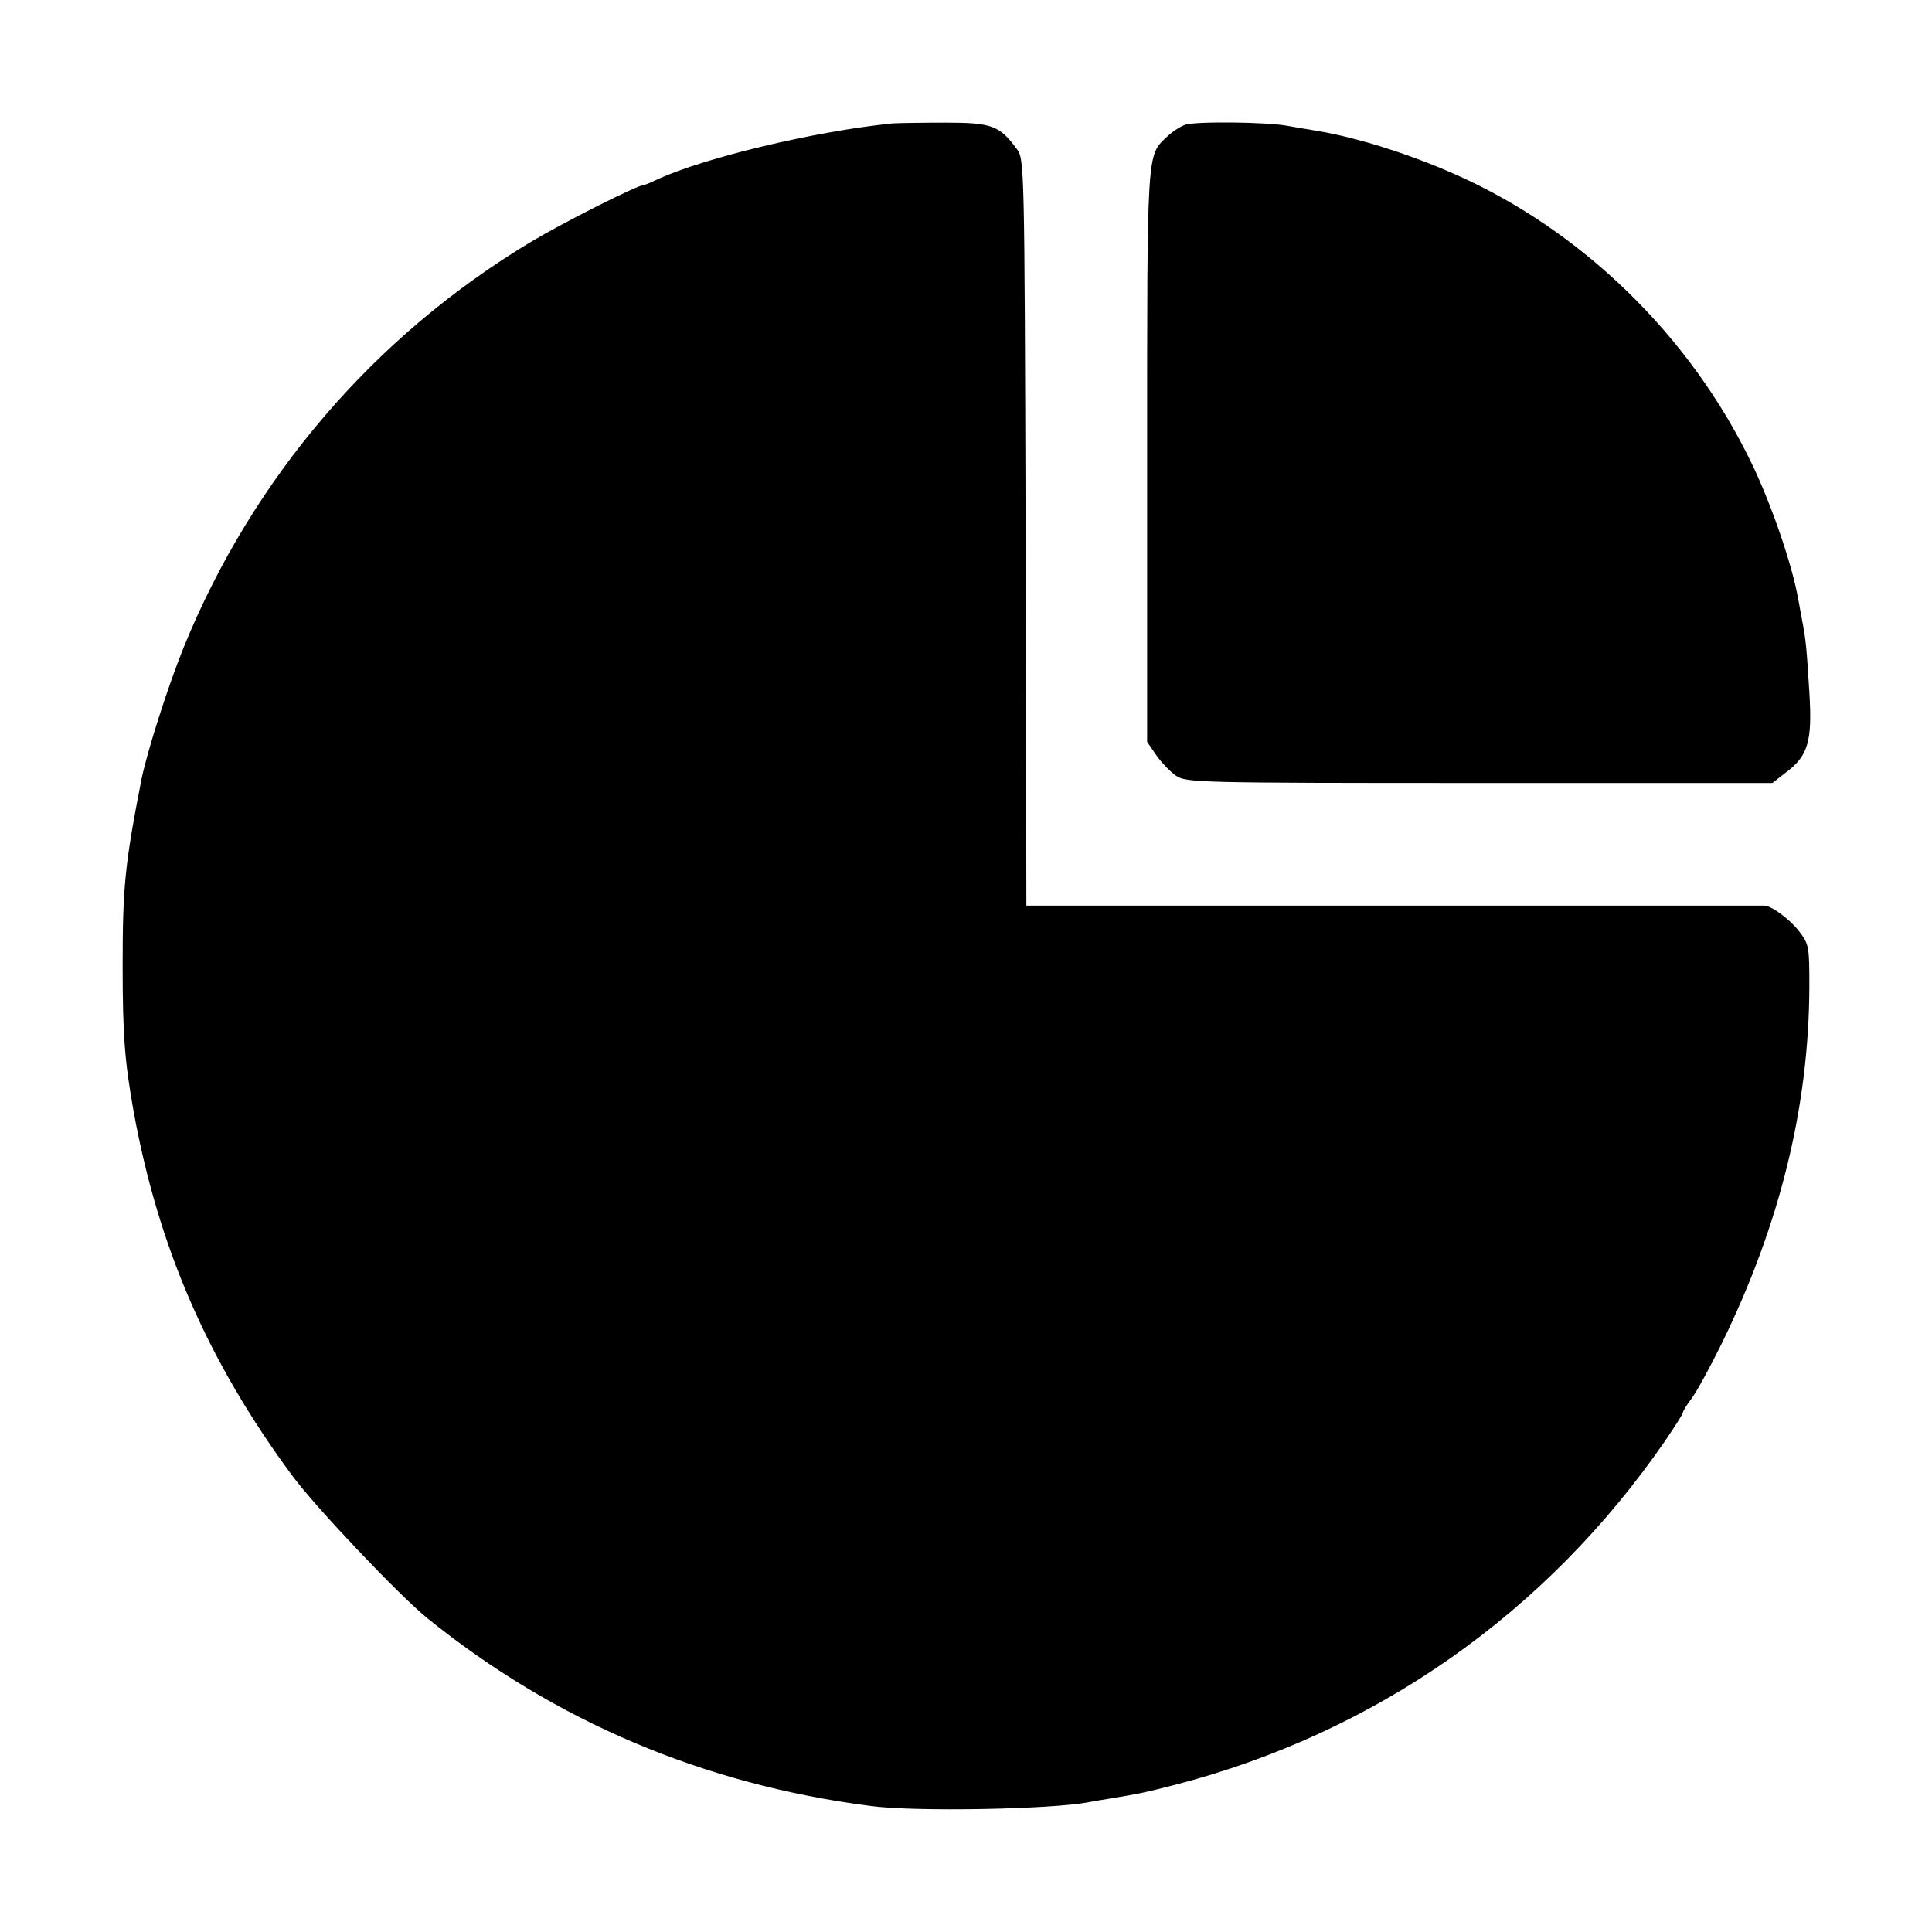
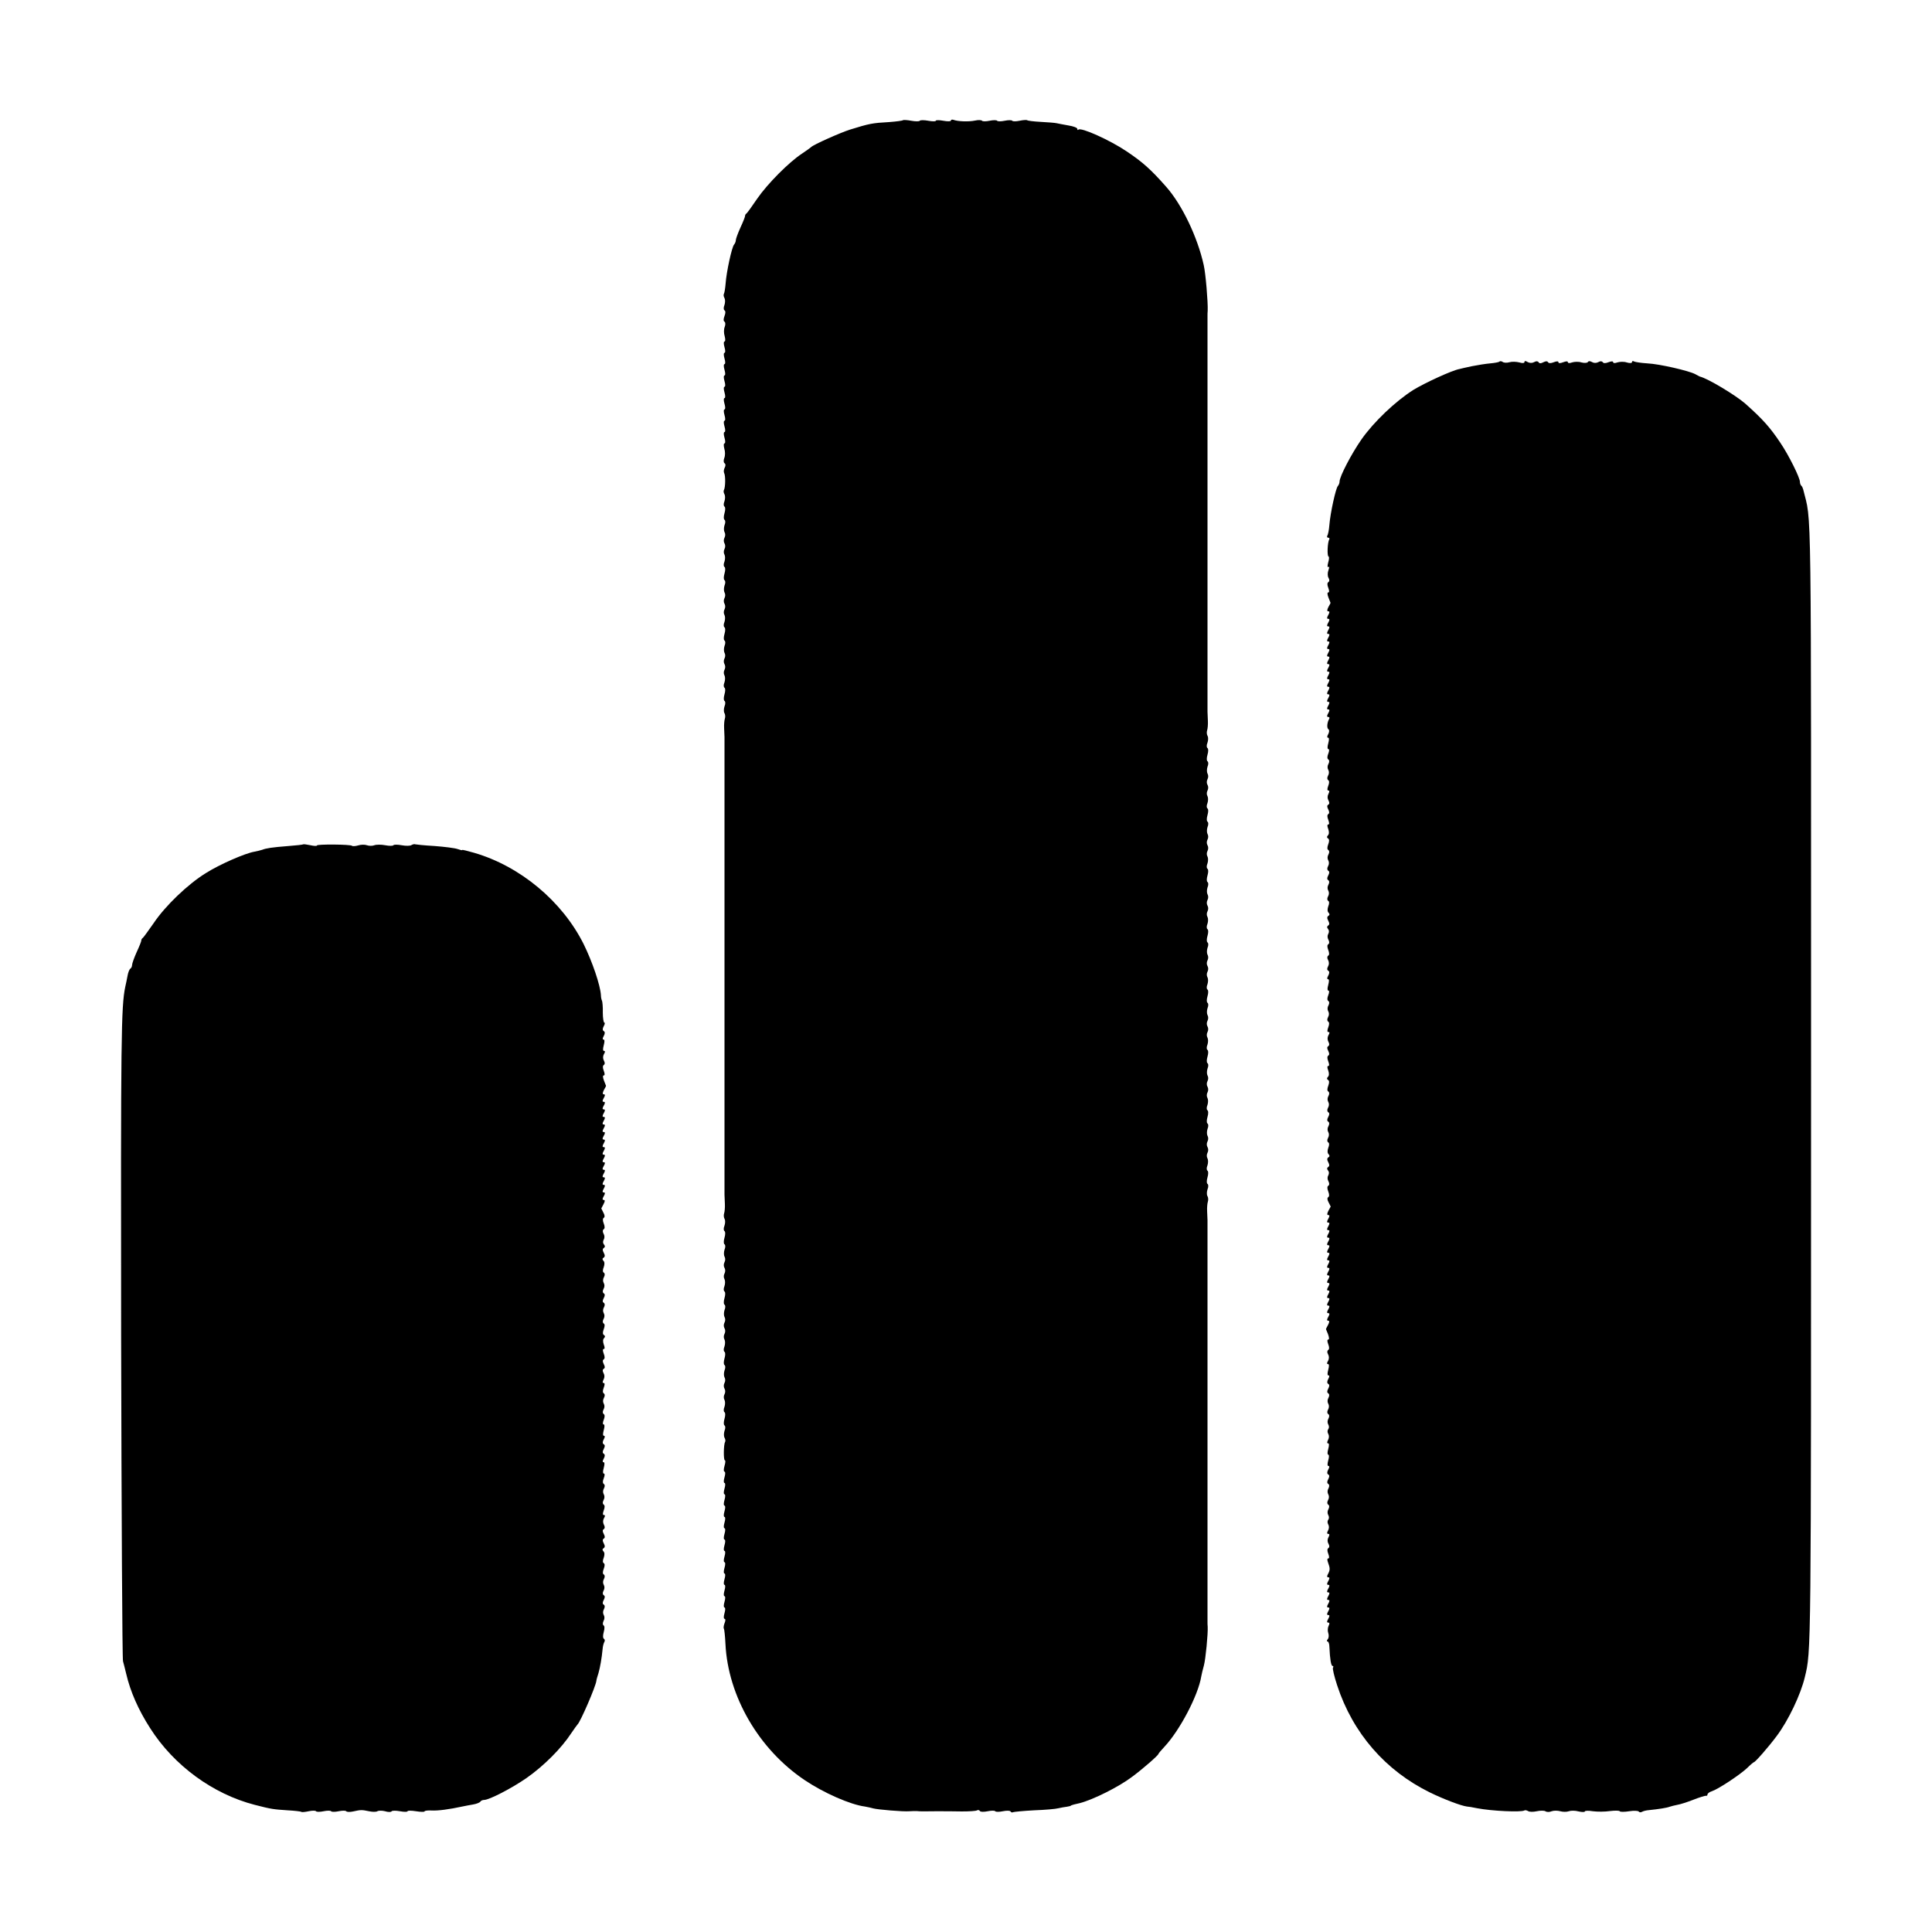
- <svg xmlns="http://www.w3.org/2000/svg" version="1.0" width="512pt" height="512pt" viewBox="0 0 512 512" preserveAspectRatio="xMidYMid meet">
-   <g transform="translate(0,512) scale(0.1,-0.1)" fill="#000000" stroke="none">
-     <path d="M2365 4793 c-207 -21 -498 -91 -622 -148 -17 -8 -33 -15 -36 -15 -17 0 -213 -99 -300 -151 -416 -250 -737 -625 -920 -1074 -41 -101 -97 -276 -112 -350 -44 -225 -50 -285 -50 -495 0 -186 6 -256 29 -385 66 -362 197 -663 420 -965 62 -84 282 -316 358 -378 339 -274 733 -441 1175 -498 117 -16 482 -9 578 10 11 2 40 7 65 11 71 12 78 13 164 35 532 138 984 455 1299 912 26 38 47 71 47 75 0 3 10 20 23 37 13 17 49 83 80 146 154 315 231 627 232 946 0 106 -1 112 -28 147 -24 31 -74 68 -92 67 -3 0 -444 0 -980 0 l-975 0 -2 989 c-3 982 -3 990 -24 1017 -45 61 -66 69 -187 69 -62 0 -125 -1 -142 -2z" />
-     <path d="M3140 4789 c-14 -5 -36 -20 -48 -32 -53 -50 -52 -32 -52 -847 l0 -756 24 -35 c14 -20 37 -44 53 -55 27 -18 56 -19 804 -19 l776 0 36 28 c59 44 70 83 62 212 -7 114 -9 139 -19 190 -3 17 -8 44 -11 60 -16 89 -70 247 -122 355 -164 342 -456 625 -798 773 -125 54 -258 95 -365 112 -25 4 -54 9 -65 11 -53 11 -252 13 -275 3z" />
+ <svg xmlns="http://www.w3.org/2000/svg" version="1.0" width="1024pt" height="1024pt" viewBox="0 0 1024 1024" preserveAspectRatio="xMidYMid meet">
+   <g transform="translate(0,1024) scale(0.1,-0.1)" fill="#000000" stroke="none">
+     <path d="M4786 9603 c-3 -3 -35 -7 -73 -10 -90 -5 -105 -8 -208 -40 -51 -16 -196 -81 -205 -92 -3 -3 -25 -19 -49 -35 -69 -45 -183 -160 -237 -238 -27 -40 -53 -76 -57 -79 -5 -3 -8 -9 -8 -13 1 -3 -10 -31 -24 -61 -14 -31 -25 -61 -25 -68 0 -7 -4 -17 -9 -23 -12 -12 -41 -147 -45 -206 -2 -25 -6 -50 -9 -55 -3 -5 -2 -15 3 -23 4 -7 4 -24 0 -36 -6 -14 -5 -26 0 -29 6 -3 6 -15 0 -30 -6 -15 -6 -27 0 -30 5 -3 6 -15 1 -28 -5 -12 -5 -34 0 -49 4 -16 4 -28 -1 -28 -5 0 -5 -13 0 -30 5 -17 5 -30 0 -30 -5 0 -5 -13 0 -30 5 -17 5 -30 0 -30 -5 0 -5 -13 0 -30 5 -17 5 -30 0 -30 -5 0 -5 -13 0 -30 5 -17 5 -30 0 -30 -5 0 -5 -13 0 -30 5 -17 5 -30 0 -30 -5 0 -5 -13 0 -30 5 -17 5 -30 0 -30 -5 0 -5 -13 0 -30 5 -17 5 -30 0 -30 -5 0 -5 -13 0 -30 5 -17 5 -30 0 -30 -5 0 -5 -13 0 -30 5 -17 5 -30 0 -30 -5 0 -5 -12 -1 -28 5 -15 5 -37 0 -49 -5 -13 -4 -25 1 -28 6 -4 7 -13 1 -24 -5 -9 -6 -22 -3 -28 8 -13 7 -77 -1 -90 -3 -5 -2 -15 3 -23 4 -7 4 -24 0 -36 -6 -14 -5 -26 0 -29 5 -3 5 -18 0 -35 -5 -17 -5 -32 0 -35 5 -3 6 -15 0 -29 -4 -12 -4 -29 0 -36 5 -8 5 -21 0 -30 -5 -9 -5 -22 0 -30 5 -8 5 -21 0 -30 -5 -9 -5 -22 0 -30 4 -7 4 -24 0 -36 -6 -14 -5 -26 0 -29 5 -3 5 -18 0 -35 -5 -17 -5 -32 0 -35 5 -3 6 -15 0 -29 -4 -12 -4 -29 0 -36 5 -8 5 -21 0 -30 -5 -9 -5 -22 0 -30 5 -8 5 -21 0 -30 -5 -9 -5 -22 0 -30 4 -7 4 -24 0 -36 -6 -14 -5 -26 0 -29 5 -3 5 -18 0 -35 -5 -17 -5 -32 0 -35 5 -3 6 -15 0 -29 -4 -12 -4 -29 0 -36 5 -8 5 -21 0 -30 -5 -9 -5 -22 0 -30 5 -8 5 -21 0 -30 -5 -9 -5 -22 0 -30 4 -7 4 -24 0 -36 -6 -14 -5 -26 0 -29 5 -3 5 -18 0 -35 -5 -17 -5 -32 0 -35 5 -3 6 -15 0 -29 -4 -12 -5 -29 0 -36 4 -7 5 -20 2 -29 -3 -9 -5 -31 -4 -51 1 -19 2 -41 2 -47 0 -7 0 -20 0 -28 0 -8 0 -22 0 -30 0 -8 0 -22 0 -30 0 -8 0 -22 0 -30 0 -8 0 -22 0 -30 0 -8 0 -22 0 -30 0 -8 0 -22 0 -30 0 -8 0 -22 0 -30 0 -8 0 -22 0 -30 0 -8 0 -22 0 -30 0 -8 0 -22 0 -30 0 -8 0 -22 0 -30 0 -8 0 -22 0 -30 0 -8 0 -22 0 -30 0 -8 0 -22 0 -30 0 -8 0 -22 0 -30 0 -8 0 -22 0 -30 0 -8 0 -22 0 -30 0 -8 0 -22 0 -30 0 -8 0 -22 0 -30 0 -8 0 -22 0 -30 0 -8 0 -22 0 -30 0 -8 0 -22 0 -30 0 -8 0 -22 0 -30 0 -8 0 -22 0 -30 0 -8 0 -22 0 -30 0 -8 0 -22 0 -30 0 -8 0 -22 0 -30 0 -8 0 -22 0 -30 0 -8 0 -22 0 -30 0 -8 0 -22 0 -30 0 -8 0 -22 0 -30 0 -8 0 -22 0 -30 0 -8 0 -22 0 -30 0 -8 0 -22 0 -30 0 -8 0 -22 0 -30 0 -8 0 -22 0 -30 0 -8 0 -22 0 -30 0 -8 0 -22 0 -30 0 -8 0 -22 0 -30 0 -8 0 -22 0 -30 0 -8 0 -22 0 -30 0 -8 0 -22 0 -30 0 -8 0 -22 0 -30 0 -8 0 -22 0 -30 0 -8 0 -22 0 -30 0 -8 0 -22 0 -30 0 -8 0 -22 0 -30 0 -8 0 -22 0 -30 0 -8 0 -22 0 -30 0 -8 0 -22 0 -30 0 -8 0 -22 0 -30 0 -8 0 -22 0 -30 0 -8 0 -22 0 -30 0 -8 0 -22 0 -30 0 -8 0 -22 0 -30 0 -8 0 -22 0 -30 0 -8 0 -22 0 -30 0 -8 0 -22 0 -30 0 -8 0 -22 0 -30 0 -8 0 -22 0 -30 0 -8 0 -22 0 -30 0 -8 0 -22 0 -30 0 -8 0 -22 0 -30 0 -8 0 -22 0 -30 0 -8 0 -22 0 -30 0 -8 0 -22 0 -30 0 -8 0 -22 0 -30 0 -8 0 -22 0 -30 0 -8 0 -22 0 -30 0 -8 0 -22 0 -30 0 -8 0 -22 0 -30 0 -8 0 -22 0 -30 0 -8 0 -22 0 -30 0 -8 0 -22 0 -30 0 -8 0 -22 0 -30 0 -8 0 -22 0 -30 0 -8 0 -22 0 -30 0 -8 0 -22 0 -30 0 -8 0 -22 0 -30 0 -8 0 -21 0 -27 0 -7 1 -29 2 -48 1 -20 -1 -42 -4 -51 -3 -9 -2 -22 2 -29 5 -7 4 -24 0 -36 -6 -14 -5 -26 0 -29 5 -3 5 -18 0 -35 -5 -17 -5 -32 0 -35 5 -3 6 -15 0 -29 -4 -12 -4 -29 0 -36 5 -8 5 -21 0 -30 -5 -9 -5 -22 0 -30 5 -8 5 -21 0 -30 -5 -9 -5 -22 0 -30 4 -7 4 -24 0 -36 -6 -14 -5 -26 0 -29 5 -3 5 -18 0 -35 -5 -17 -5 -32 0 -35 5 -3 6 -15 0 -29 -4 -12 -4 -29 0 -36 5 -8 5 -21 0 -30 -5 -9 -5 -22 0 -30 5 -8 5 -21 0 -30 -5 -9 -5 -22 0 -30 4 -7 4 -24 0 -36 -6 -14 -5 -26 0 -29 5 -3 5 -18 0 -35 -5 -17 -5 -32 0 -35 5 -3 6 -15 0 -29 -4 -12 -4 -29 0 -36 5 -8 5 -21 0 -30 -5 -9 -5 -22 0 -30 5 -8 5 -21 0 -30 -5 -9 -5 -22 0 -30 4 -7 4 -24 0 -36 -6 -14 -5 -26 0 -29 5 -3 5 -18 0 -35 -5 -17 -5 -32 0 -35 5 -3 6 -15 0 -29 -4 -12 -4 -29 0 -36 5 -8 6 -18 3 -23 -8 -13 -9 -97 -1 -97 4 0 3 -13 -2 -30 -5 -17 -5 -30 0 -30 5 0 5 -13 0 -30 -5 -17 -5 -30 0 -30 5 0 5 -13 0 -30 -5 -17 -5 -30 0 -30 5 0 5 -13 0 -30 -5 -17 -5 -30 0 -30 5 0 5 -13 0 -30 -5 -17 -5 -30 0 -30 5 0 5 -13 0 -30 -5 -17 -5 -30 0 -30 5 0 5 -13 0 -30 -5 -17 -5 -30 0 -30 5 0 5 -13 0 -30 -5 -17 -5 -30 0 -30 5 0 5 -13 0 -30 -5 -17 -5 -30 0 -30 5 0 5 -13 0 -30 -5 -17 -5 -30 0 -30 5 0 5 -13 0 -30 -5 -17 -5 -30 0 -30 5 0 5 -13 0 -30 -5 -17 -5 -30 0 -30 5 0 5 -13 0 -30 -5 -17 -5 -30 0 -30 5 0 5 -13 0 -30 -5 -18 -5 -30 0 -30 6 0 6 -10 0 -24 -5 -13 -6 -26 -3 -29 2 -3 6 -38 8 -79 13 -278 177 -560 420 -723 101 -68 242 -130 319 -140 15 -3 36 -7 45 -10 21 -6 158 -18 191 -15 14 1 31 1 38 1 20 -2 34 -2 102 -1 36 0 98 0 138 -1 39 0 76 2 81 6 5 3 12 1 15 -4 3 -5 21 -5 41 -1 19 4 37 4 40 0 3 -4 21 -4 40 0 20 4 38 4 41 -1 3 -5 9 -7 13 -4 5 2 55 7 112 10 57 2 115 7 129 11 14 3 34 7 45 8 11 2 20 4 20 5 0 2 8 4 18 7 9 2 23 5 30 7 70 18 207 86 278 140 58 43 139 114 139 121 0 2 14 19 31 37 82 87 180 274 196 374 2 11 8 37 14 58 9 33 22 167 20 205 -1 6 -1 19 -1 27 0 8 0 22 0 30 0 8 0 22 0 30 0 8 0 22 0 30 0 8 0 22 0 30 0 8 0 22 0 30 0 8 0 22 0 30 0 8 0 22 0 30 0 8 0 22 0 30 0 8 0 22 0 30 0 8 0 22 0 30 0 8 0 22 0 30 0 8 0 22 0 30 0 8 0 22 0 30 0 8 0 22 0 30 0 8 0 22 0 30 0 8 0 22 0 30 0 8 0 22 0 30 0 8 0 22 0 30 0 8 0 22 0 30 0 8 0 22 0 30 0 8 0 22 0 30 0 8 0 22 0 30 0 8 0 22 0 30 0 8 0 22 0 30 0 8 0 22 0 30 0 8 0 22 0 30 0 8 0 22 0 30 0 8 0 22 0 30 0 8 0 22 0 30 0 8 0 22 0 30 0 8 0 22 0 30 0 8 0 22 0 30 0 8 0 22 0 30 0 8 0 22 0 30 0 8 0 22 0 30 0 8 0 22 0 30 0 8 0 22 0 30 0 8 0 22 0 30 0 8 0 22 0 30 0 8 0 22 0 30 0 8 0 22 0 30 0 8 0 22 0 30 0 8 0 22 0 30 0 8 0 22 0 30 0 8 0 22 0 30 0 8 0 22 0 30 0 8 0 22 0 30 0 8 0 22 0 30 0 8 0 22 0 30 0 8 0 22 0 30 0 8 0 22 0 30 0 8 0 22 0 30 0 8 0 22 0 30 0 8 0 22 0 30 0 8 0 22 0 30 0 8 0 22 0 30 0 8 0 22 0 30 0 8 0 22 0 30 0 8 0 22 0 30 0 8 0 22 0 30 0 8 0 22 0 30 0 8 0 22 0 30 0 8 0 22 0 30 0 8 0 22 0 30 0 8 0 22 0 30 0 8 0 22 0 30 0 8 0 22 0 30 0 8 0 22 0 30 0 8 0 22 0 30 0 8 0 22 0 30 0 8 0 21 0 28 0 6 -1 28 -2 47 -1 20 1 42 4 51 3 9 2 22 -2 29 -5 7 -4 24 0 36 6 14 5 26 0 29 -5 3 -5 18 0 35 5 17 5 32 0 35 -5 3 -6 15 0 29 4 12 4 29 0 36 -5 8 -5 21 0 30 5 9 5 22 0 30 -5 8 -5 21 0 30 5 9 5 22 0 30 -4 7 -4 24 0 36 6 14 5 26 0 29 -5 3 -5 18 0 35 5 17 5 32 0 35 -5 3 -6 15 0 29 4 12 4 29 0 36 -5 8 -5 21 0 30 5 9 5 22 0 30 -5 8 -5 21 0 30 5 9 5 22 0 30 -4 7 -4 24 0 36 6 14 5 26 0 29 -5 3 -5 18 0 35 5 17 5 32 0 35 -5 3 -6 15 0 29 4 12 4 29 0 36 -5 8 -5 21 0 30 5 9 5 22 0 30 -5 8 -5 21 0 30 5 9 5 22 0 30 -4 7 -4 24 0 36 6 14 5 26 0 29 -5 3 -5 18 0 35 5 17 5 32 0 35 -5 3 -6 15 0 29 4 12 4 29 0 36 -5 8 -5 21 0 30 5 9 5 22 0 30 -5 8 -5 21 0 30 5 9 5 22 0 30 -4 7 -4 24 0 36 6 14 5 26 0 29 -5 3 -5 18 0 35 5 17 5 32 0 35 -5 3 -6 15 0 29 4 12 4 29 0 36 -5 8 -5 21 0 30 5 9 5 22 0 30 -5 8 -5 21 0 30 5 9 5 22 0 30 -4 7 -4 24 0 36 6 14 5 26 0 29 -5 3 -5 18 0 35 5 17 5 32 0 35 -5 3 -6 15 0 29 4 12 4 29 0 36 -5 8 -5 21 0 30 5 9 5 22 0 30 -5 8 -5 21 0 30 5 9 5 22 0 30 -4 7 -4 24 0 36 6 14 5 26 0 29 -5 3 -5 18 0 35 5 17 5 32 0 35 -5 3 -6 15 0 29 4 12 4 29 0 36 -5 8 -5 21 0 30 5 9 5 22 0 30 -5 8 -5 21 0 30 5 9 5 22 0 30 -4 7 -4 24 0 36 6 14 5 26 0 29 -5 3 -5 18 0 35 5 17 5 32 0 35 -5 3 -6 15 0 29 4 12 5 29 0 36 -4 7 -5 20 -2 29 3 9 5 31 4 51 -1 19 -2 41 -2 48 0 6 0 19 0 27 0 8 0 22 0 30 0 8 0 22 0 30 0 8 0 22 0 30 0 8 0 22 0 30 0 8 0 22 0 30 0 8 0 22 0 30 0 8 0 22 0 30 0 8 0 22 0 30 0 8 0 22 0 30 0 8 0 22 0 30 0 8 0 22 0 30 0 8 0 22 0 30 0 8 0 22 0 30 0 8 0 22 0 30 0 8 0 22 0 30 0 8 0 22 0 30 0 8 0 22 0 30 0 8 0 22 0 30 0 8 0 22 0 30 0 8 0 22 0 30 0 8 0 22 0 30 0 8 0 22 0 30 0 8 0 22 0 30 0 8 0 22 0 30 0 8 0 22 0 30 0 8 0 22 0 30 0 8 0 22 0 30 0 8 0 22 0 30 0 8 0 22 0 30 0 8 0 22 0 30 0 8 0 22 0 30 0 8 0 22 0 30 0 8 0 22 0 30 0 8 0 22 0 30 0 8 0 22 0 30 0 8 0 22 0 30 0 8 0 22 0 30 0 8 0 22 0 30 0 8 0 22 0 30 0 8 0 22 0 30 0 8 0 22 0 30 0 8 0 22 0 30 0 8 0 22 0 30 0 8 0 22 0 30 0 8 0 22 0 30 0 8 0 22 0 30 0 8 0 22 0 30 0 8 0 22 0 30 0 8 0 22 0 30 0 8 0 22 0 30 0 8 0 22 0 30 0 8 0 22 0 30 0 8 0 22 0 30 0 8 0 22 0 30 0 8 0 22 0 30 0 8 0 22 0 30 0 8 0 22 0 30 0 8 0 22 0 30 0 8 0 22 0 30 0 8 0 22 0 30 0 8 0 22 0 30 0 8 0 22 0 30 0 8 0 22 0 30 0 8 0 22 0 30 0 8 0 22 0 30 0 8 0 22 0 30 0 8 0 22 0 30 0 8 0 22 0 30 0 8 0 22 0 30 0 8 0 21 1 28 2 45 -11 200 -21 242 -33 149 -115 320 -199 415 -82 93 -125 131 -210 188 -89 60 -241 128 -255 115 -3 -4 -6 -2 -6 4 0 6 -21 14 -47 18 -27 5 -55 10 -63 12 -8 2 -46 5 -83 7 -38 2 -71 6 -73 9 -3 2 -21 1 -40 -3 -19 -4 -36 -4 -39 0 -3 4 -21 4 -40 0 -19 -4 -37 -4 -40 0 -3 4 -21 4 -40 0 -19 -4 -37 -4 -40 0 -3 4 -20 5 -37 1 -33 -7 -92 -5 -115 4 -7 2 -13 1 -13 -4 0 -5 -18 -5 -40 -1 -22 4 -40 4 -40 0 0 -4 -18 -4 -40 0 -22 4 -42 4 -45 0 -3 -4 -23 -4 -45 0 -21 4 -42 5 -44 3z" />
+     <path d="M7947 8323 c-4 -3 -26 -7 -49 -9 -23 -2 -67 -9 -97 -15 -31 -7 -61 -13 -66 -15 -39 -7 -182 -73 -243 -110 -95 -60 -210 -169 -276 -263 -53 -76 -116 -197 -116 -223 0 -8 -4 -18 -9 -24 -11 -11 -40 -143 -45 -206 -2 -26 -7 -52 -11 -57 -3 -6 -1 -11 5 -11 6 0 8 -4 5 -10 -9 -14 -12 -90 -3 -90 3 0 3 -14 -2 -30 -5 -19 -5 -28 1 -25 5 4 5 -3 0 -17 -5 -14 -5 -31 0 -40 6 -10 6 -19 0 -23 -7 -4 -7 -15 -1 -30 6 -16 6 -25 0 -25 -6 0 -5 -11 1 -27 6 -16 11 -28 11 -28 1 0 -4 -10 -11 -22 -8 -16 -8 -23 -1 -23 8 0 8 -6 0 -20 -8 -14 -8 -20 0 -20 8 0 8 -6 0 -20 -8 -14 -8 -20 0 -20 8 0 8 -6 0 -20 -8 -14 -8 -20 0 -20 8 0 8 -6 0 -20 -8 -14 -8 -20 0 -20 8 0 8 -6 0 -20 -8 -14 -8 -20 0 -20 8 0 8 -6 0 -20 -8 -14 -8 -20 0 -20 8 0 8 -6 0 -20 -8 -14 -8 -20 0 -20 8 0 8 -6 0 -20 -8 -14 -8 -20 0 -20 8 0 8 -6 0 -20 -8 -14 -8 -20 0 -20 8 0 8 -6 0 -20 -8 -14 -8 -20 0 -20 8 0 8 -6 0 -20 -8 -14 -8 -20 0 -20 8 0 8 -6 0 -20 -8 -14 -8 -20 0 -20 8 0 8 -6 0 -20 -8 -14 -8 -20 0 -20 8 0 8 -6 0 -20 -8 -14 -8 -20 0 -20 6 0 8 -4 5 -10 -11 -18 -14 -50 -4 -55 5 -4 5 -14 -1 -26 -7 -12 -7 -19 -1 -19 6 0 6 -11 1 -30 -5 -18 -5 -30 0 -30 6 0 6 -10 0 -25 -6 -15 -6 -26 0 -30 6 -4 7 -13 1 -24 -6 -10 -6 -23 -1 -31 5 -8 5 -21 -1 -31 -6 -11 -5 -20 1 -24 6 -4 6 -15 0 -30 -6 -16 -6 -25 1 -25 6 0 6 -6 0 -18 -6 -11 -6 -24 0 -34 6 -11 6 -19 -1 -23 -7 -4 -7 -12 0 -25 6 -12 7 -21 0 -25 -6 -4 -6 -15 0 -30 6 -16 6 -25 0 -25 -6 0 -6 -9 0 -24 5 -15 5 -27 -2 -34 -6 -6 -6 -12 1 -16 7 -4 7 -15 1 -31 -6 -15 -6 -27 0 -30 6 -4 7 -13 1 -24 -6 -10 -6 -23 -1 -31 5 -8 5 -21 -1 -31 -6 -11 -5 -20 1 -24 7 -4 7 -12 0 -25 -7 -13 -7 -21 0 -25 6 -4 7 -13 1 -24 -6 -10 -6 -23 -1 -31 5 -8 5 -21 -1 -31 -6 -11 -5 -20 1 -24 6 -3 6 -15 0 -29 -5 -15 -5 -27 2 -34 6 -6 6 -12 -1 -16 -8 -5 -8 -13 -1 -26 7 -13 7 -21 0 -25 -7 -5 -8 -11 -1 -19 6 -7 6 -17 1 -26 -5 -8 -5 -21 1 -31 6 -11 5 -20 -1 -24 -6 -3 -6 -15 0 -30 6 -15 6 -27 0 -30 -6 -4 -7 -13 -1 -23 6 -11 6 -24 0 -34 -6 -11 -6 -19 1 -23 7 -4 7 -13 0 -26 -7 -12 -7 -19 -1 -19 6 0 6 -11 1 -30 -5 -18 -5 -30 0 -30 6 0 6 -10 0 -25 -6 -15 -6 -26 0 -30 6 -4 7 -13 1 -24 -6 -10 -6 -23 -1 -31 5 -8 5 -21 -1 -31 -6 -11 -5 -20 1 -24 6 -4 6 -15 0 -30 -6 -17 -6 -25 1 -25 7 0 7 -6 0 -17 -6 -11 -6 -24 0 -35 6 -10 5 -19 -1 -23 -7 -4 -7 -12 0 -25 6 -12 7 -21 0 -25 -6 -4 -6 -15 0 -30 6 -16 6 -25 0 -25 -6 0 -6 -9 0 -24 5 -15 5 -27 -2 -34 -6 -6 -6 -12 1 -16 7 -4 7 -15 1 -31 -6 -15 -6 -27 0 -30 6 -4 7 -13 1 -24 -6 -10 -6 -23 -1 -31 5 -8 5 -21 -1 -31 -6 -11 -5 -20 1 -24 7 -4 7 -12 0 -25 -7 -13 -7 -21 0 -25 6 -4 7 -13 1 -24 -6 -10 -6 -23 -1 -31 5 -8 5 -21 -1 -31 -6 -11 -5 -20 1 -24 6 -3 6 -15 0 -29 -5 -15 -5 -27 2 -34 6 -6 6 -12 -1 -16 -8 -5 -8 -13 -1 -26 7 -13 7 -21 0 -25 -7 -5 -8 -11 -1 -19 6 -7 6 -17 1 -26 -5 -8 -5 -21 1 -31 6 -11 5 -20 -1 -24 -6 -3 -6 -15 0 -30 6 -15 6 -27 0 -30 -6 -4 -6 -14 2 -28 6 -12 11 -22 11 -22 0 0 -5 -10 -12 -22 -8 -16 -8 -23 -1 -23 8 0 8 -6 0 -20 -8 -14 -8 -20 0 -20 8 0 8 -6 0 -20 -8 -14 -8 -20 0 -20 8 0 8 -6 0 -20 -8 -14 -8 -20 0 -20 8 0 8 -6 0 -20 -8 -14 -8 -20 0 -20 8 0 8 -6 0 -20 -8 -14 -8 -20 0 -20 8 0 8 -6 0 -20 -8 -14 -8 -20 0 -20 8 0 8 -6 0 -20 -8 -14 -8 -20 0 -20 8 0 8 -6 0 -20 -8 -14 -8 -20 0 -20 8 0 8 -6 0 -20 -8 -14 -8 -20 0 -20 8 0 8 -6 0 -20 -8 -14 -8 -20 0 -20 8 0 8 -6 0 -20 -8 -14 -8 -20 0 -20 8 0 8 -6 0 -20 -8 -14 -8 -20 0 -20 8 0 8 -6 0 -20 -8 -14 -8 -20 0 -20 8 0 8 -6 0 -20 -8 -14 -8 -20 0 -20 7 0 7 -7 -1 -22 -7 -13 -12 -23 -11 -23 0 0 5 -12 11 -27 6 -17 7 -28 1 -28 -6 0 -6 -9 0 -25 6 -15 6 -26 0 -30 -6 -4 -7 -13 -1 -23 6 -11 6 -24 0 -35 -7 -11 -7 -17 0 -17 6 0 6 -11 1 -30 -5 -19 -5 -30 1 -30 6 0 6 -7 -1 -19 -7 -13 -7 -22 0 -26 7 -4 7 -12 0 -25 -7 -13 -7 -21 0 -25 6 -4 7 -13 1 -24 -6 -10 -6 -23 -1 -31 5 -8 5 -21 -1 -31 -6 -11 -5 -20 1 -24 6 -4 7 -13 1 -24 -6 -10 -6 -23 -1 -31 5 -8 5 -19 0 -25 -5 -6 -5 -17 0 -25 5 -8 5 -21 -1 -32 -6 -12 -6 -18 0 -18 6 0 6 -11 1 -30 -5 -17 -5 -30 0 -30 5 0 5 -13 0 -30 -5 -19 -5 -30 1 -30 6 0 6 -7 -1 -19 -7 -13 -7 -22 0 -26 7 -4 7 -12 0 -25 -7 -13 -7 -21 0 -25 6 -4 7 -13 1 -24 -6 -10 -6 -23 -1 -31 5 -8 5 -21 -1 -31 -6 -11 -5 -20 1 -24 6 -4 7 -13 1 -24 -6 -10 -6 -23 -1 -31 5 -8 5 -19 0 -25 -5 -6 -5 -17 0 -25 5 -8 5 -21 -1 -32 -7 -12 -6 -18 1 -18 7 0 8 -6 1 -18 -6 -11 -6 -24 0 -34 6 -10 6 -19 0 -23 -7 -4 -7 -15 -1 -30 6 -16 6 -25 0 -25 -6 0 -6 -9 -1 -22 11 -30 11 -39 0 -60 -7 -12 -6 -18 1 -18 8 0 8 -6 0 -20 -8 -14 -8 -20 0 -20 8 0 8 -6 0 -20 -8 -14 -8 -20 0 -20 8 0 8 -6 0 -20 -8 -14 -8 -20 0 -20 8 0 8 -6 0 -20 -8 -14 -8 -20 0 -20 8 0 8 -6 0 -20 -8 -14 -8 -20 0 -20 8 0 8 -6 0 -20 -8 -14 -8 -20 0 -20 7 0 8 -6 2 -17 -5 -10 -6 -27 -2 -38 4 -11 3 -26 -2 -32 -6 -7 -7 -13 -2 -13 5 0 10 -12 10 -28 3 -67 9 -102 17 -102 4 0 6 -4 2 -9 -3 -6 7 -47 22 -93 83 -254 256 -453 493 -569 74 -36 164 -70 195 -74 6 0 30 -4 54 -9 78 -15 233 -22 250 -12 4 3 13 1 20 -3 7 -5 28 -5 46 -1 18 4 39 4 46 0 7 -5 22 -5 33 0 11 4 32 4 46 0 14 -4 34 -4 45 0 11 4 34 4 52 -1 18 -4 33 -4 33 0 0 4 19 5 43 1 23 -3 64 -3 90 1 26 3 50 3 52 -1 2 -4 25 -4 50 0 25 4 48 3 51 -2 3 -4 11 -5 17 -1 7 4 23 8 37 9 50 5 95 12 110 18 8 3 26 7 40 10 14 2 52 14 85 27 33 13 63 22 68 21 4 -1 7 2 7 7 0 5 10 13 23 17 32 10 146 85 186 122 18 18 35 32 37 32 7 0 78 81 121 139 61 81 127 219 149 312 34 141 33 92 33 3134 0 3233 4 2971 -42 3162 -2 7 -6 16 -10 19 -4 4 -7 13 -7 20 0 22 -59 141 -103 206 -56 84 -95 127 -187 209 -52 45 -198 133 -240 143 -3 1 -14 7 -25 13 -34 18 -190 54 -253 57 -33 2 -65 7 -71 10 -6 4 -11 3 -11 -3 0 -6 -11 -7 -28 -2 -15 5 -37 4 -50 0 -13 -5 -22 -4 -22 1 0 6 -9 6 -25 0 -15 -6 -26 -6 -30 0 -4 6 -13 7 -23 1 -11 -6 -24 -6 -34 0 -10 6 -19 6 -22 0 -4 -5 -18 -6 -34 -2 -15 5 -37 4 -50 0 -13 -5 -22 -4 -22 1 0 6 -9 6 -25 0 -16 -6 -25 -6 -25 0 0 6 -9 6 -25 0 -15 -6 -26 -6 -30 0 -4 7 -13 6 -25 0 -13 -7 -21 -7 -25 0 -4 6 -13 7 -23 1 -11 -6 -24 -6 -35 0 -11 7 -17 7 -17 0 0 -6 -11 -7 -27 -2 -16 4 -39 5 -53 1 -14 -4 -30 -3 -36 2 -6 4 -14 5 -17 1z" />
+     <path d="M1608 5765 c-2 -2 -37 -6 -78 -9 -90 -7 -120 -12 -140 -20 -8 -3 -27 -7 -41 -10 -49 -8 -184 -67 -257 -113 -96 -59 -216 -174 -277 -265 -28 -40 -54 -76 -58 -79 -5 -3 -8 -9 -8 -13 1 -3 -10 -31 -24 -61 -14 -31 -25 -62 -25 -70 0 -7 -4 -16 -9 -19 -5 -3 -12 -20 -15 -38 -3 -18 -9 -44 -12 -58 -22 -105 -24 -263 -22 -1850 2 -938 6 -1714 10 -1725 3 -11 11 -41 17 -67 22 -94 64 -190 127 -288 126 -198 333 -349 554 -406 89 -23 99 -24 174 -29 37 -2 70 -6 73 -8 2 -3 20 -1 39 3 19 4 36 4 39 0 3 -4 21 -4 40 0 19 4 37 4 40 0 3 -4 21 -4 40 0 19 4 37 4 40 0 3 -4 20 -5 37 -1 41 9 45 9 84 1 18 -4 38 -4 44 0 7 4 26 4 41 0 16 -5 31 -5 34 -1 2 5 23 5 45 1 22 -4 40 -4 40 0 0 4 20 4 45 0 25 -4 45 -4 45 -1 0 4 17 6 37 5 34 -2 94 6 163 21 14 3 40 8 58 11 18 3 35 10 38 15 3 5 12 9 20 9 27 0 147 62 226 117 91 64 184 157 236 237 15 22 30 43 33 46 15 13 97 202 100 232 0 4 5 22 11 40 9 32 17 77 22 128 1 14 5 30 9 37 4 6 3 14 -2 17 -6 4 -6 18 -1 36 5 18 5 32 -1 35 -5 4 -5 13 0 24 6 10 6 23 1 31 -5 8 -5 21 1 31 6 11 5 20 -1 24 -7 4 -7 12 0 25 7 13 7 21 0 25 -6 4 -7 13 -1 24 6 10 6 23 1 31 -5 8 -5 21 1 31 6 11 5 20 -1 24 -6 3 -6 15 0 30 6 15 6 27 0 30 -6 3 -6 15 0 29 5 15 5 27 -2 34 -6 6 -6 12 1 16 8 5 8 13 1 26 -7 13 -7 21 0 25 7 4 7 12 0 25 -7 13 -7 21 0 25 6 4 7 13 1 23 -6 11 -6 24 0 35 7 11 7 17 0 17 -7 0 -7 8 -1 25 6 15 6 26 0 30 -6 4 -7 13 -1 24 6 10 6 23 1 31 -5 8 -5 21 1 31 6 11 5 20 -1 24 -6 4 -6 15 0 30 6 15 6 25 0 25 -5 0 -5 12 0 30 5 19 5 30 -1 30 -6 0 -6 7 1 19 7 13 7 22 0 26 -7 4 -7 12 0 25 7 13 7 21 0 25 -7 4 -7 13 0 26 7 12 7 19 1 19 -6 0 -6 11 -1 30 5 18 5 30 0 30 -6 0 -6 10 0 25 6 15 6 26 0 30 -6 4 -7 13 -1 24 6 10 6 23 1 31 -5 8 -5 21 1 31 6 11 5 20 -1 24 -6 4 -6 15 0 30 6 16 6 25 -1 25 -6 0 -6 6 0 18 6 11 6 24 0 34 -6 11 -6 19 1 23 7 4 7 12 0 25 -6 12 -7 21 0 25 6 4 6 15 0 30 -6 16 -6 25 0 25 6 0 6 9 0 24 -5 15 -5 27 2 34 6 6 6 12 -1 16 -7 4 -7 15 -1 31 6 15 6 27 0 30 -6 4 -7 13 -1 24 6 10 6 23 1 31 -5 8 -5 21 1 31 6 11 5 20 -1 24 -7 4 -7 12 0 25 7 13 7 21 0 25 -6 4 -7 13 -1 24 6 10 6 23 1 31 -5 8 -5 21 1 31 6 11 5 20 -1 24 -6 3 -6 15 0 29 5 15 5 27 -2 34 -6 6 -6 12 1 16 8 5 8 13 1 26 -7 13 -7 21 0 25 7 5 8 11 1 19 -6 7 -6 17 -1 26 5 8 5 21 -1 31 -6 11 -5 20 1 24 6 3 6 15 0 30 -6 15 -6 27 0 30 6 4 6 14 -2 28 -6 12 -11 22 -11 22 0 0 5 10 12 23 8 15 8 22 1 22 -8 0 -8 6 0 20 8 14 8 20 0 20 -8 0 -8 6 0 20 8 14 8 20 0 20 -8 0 -8 6 0 20 8 14 8 20 0 20 -8 0 -8 6 0 20 8 14 8 20 0 20 -8 0 -8 6 0 20 8 14 8 20 0 20 -8 0 -8 6 0 20 8 14 8 20 0 20 -8 0 -8 6 0 20 8 14 8 20 0 20 -8 0 -8 6 0 20 8 14 8 20 0 20 -8 0 -8 6 0 20 8 14 8 20 0 20 -8 0 -8 6 0 20 8 14 8 20 0 20 -8 0 -8 6 0 20 8 14 8 20 0 20 -8 0 -8 6 0 20 8 14 8 20 0 20 -8 0 -8 6 0 20 8 14 8 20 0 20 -8 0 -8 6 0 20 8 14 8 20 0 20 -7 0 -7 7 1 23 7 12 12 22 11 22 0 0 -5 12 -11 28 -6 16 -7 27 -1 27 6 0 6 9 0 25 -6 15 -6 26 0 30 6 4 7 13 1 23 -6 11 -6 24 0 35 7 11 7 17 0 17 -6 0 -6 11 -1 30 5 19 5 30 -1 30 -6 0 -6 7 1 19 7 13 7 22 0 26 -7 4 -7 13 0 26 6 10 7 19 3 19 -4 0 -8 24 -8 53 1 28 -2 57 -4 62 -3 6 -6 19 -6 30 -3 53 -46 179 -92 272 -114 227 -336 412 -580 483 -35 10 -63 17 -63 15 0 -3 -11 0 -25 5 -14 5 -69 12 -122 16 -54 3 -100 8 -103 9 -3 2 -12 0 -19 -4 -7 -5 -30 -5 -52 -1 -22 4 -41 4 -44 0 -3 -4 -22 -4 -43 0 -21 4 -47 4 -58 0 -10 -4 -28 -4 -39 0 -11 4 -32 4 -47 -1 -14 -4 -29 -5 -32 -2 -7 8 -186 9 -186 2 0 -4 -16 -3 -34 1 -19 4 -36 6 -38 5z" />
  </g>
</svg>
